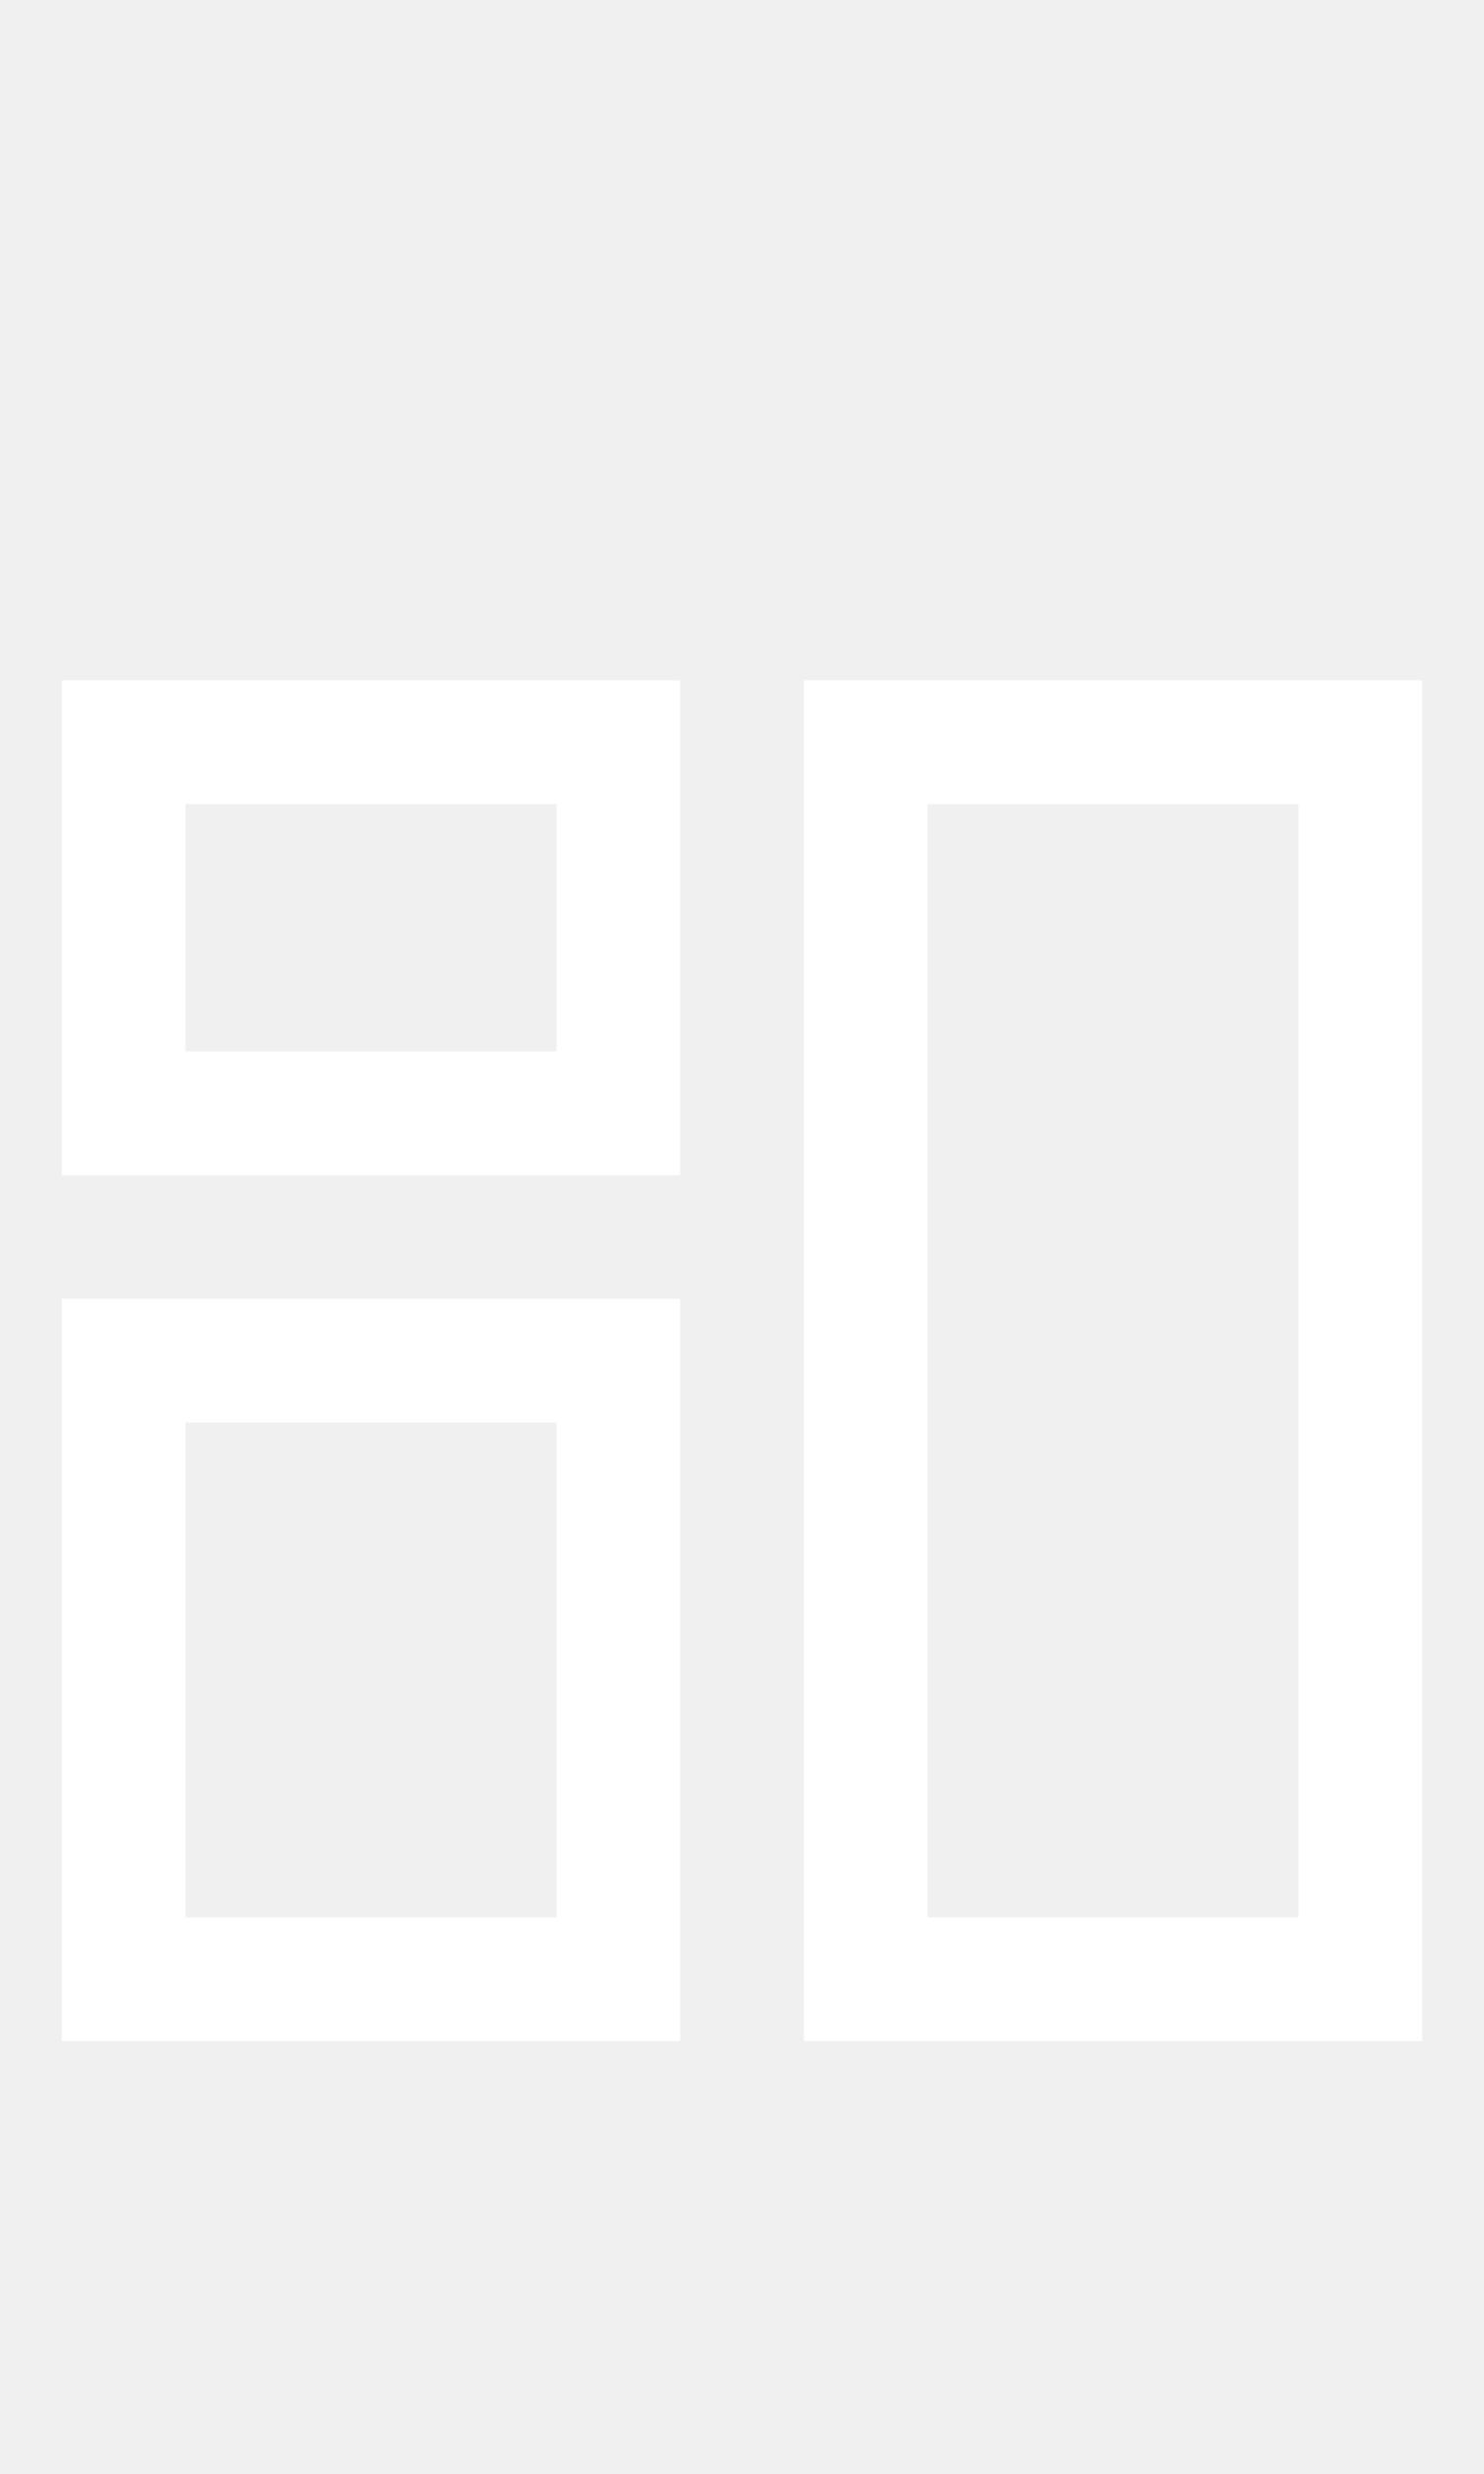
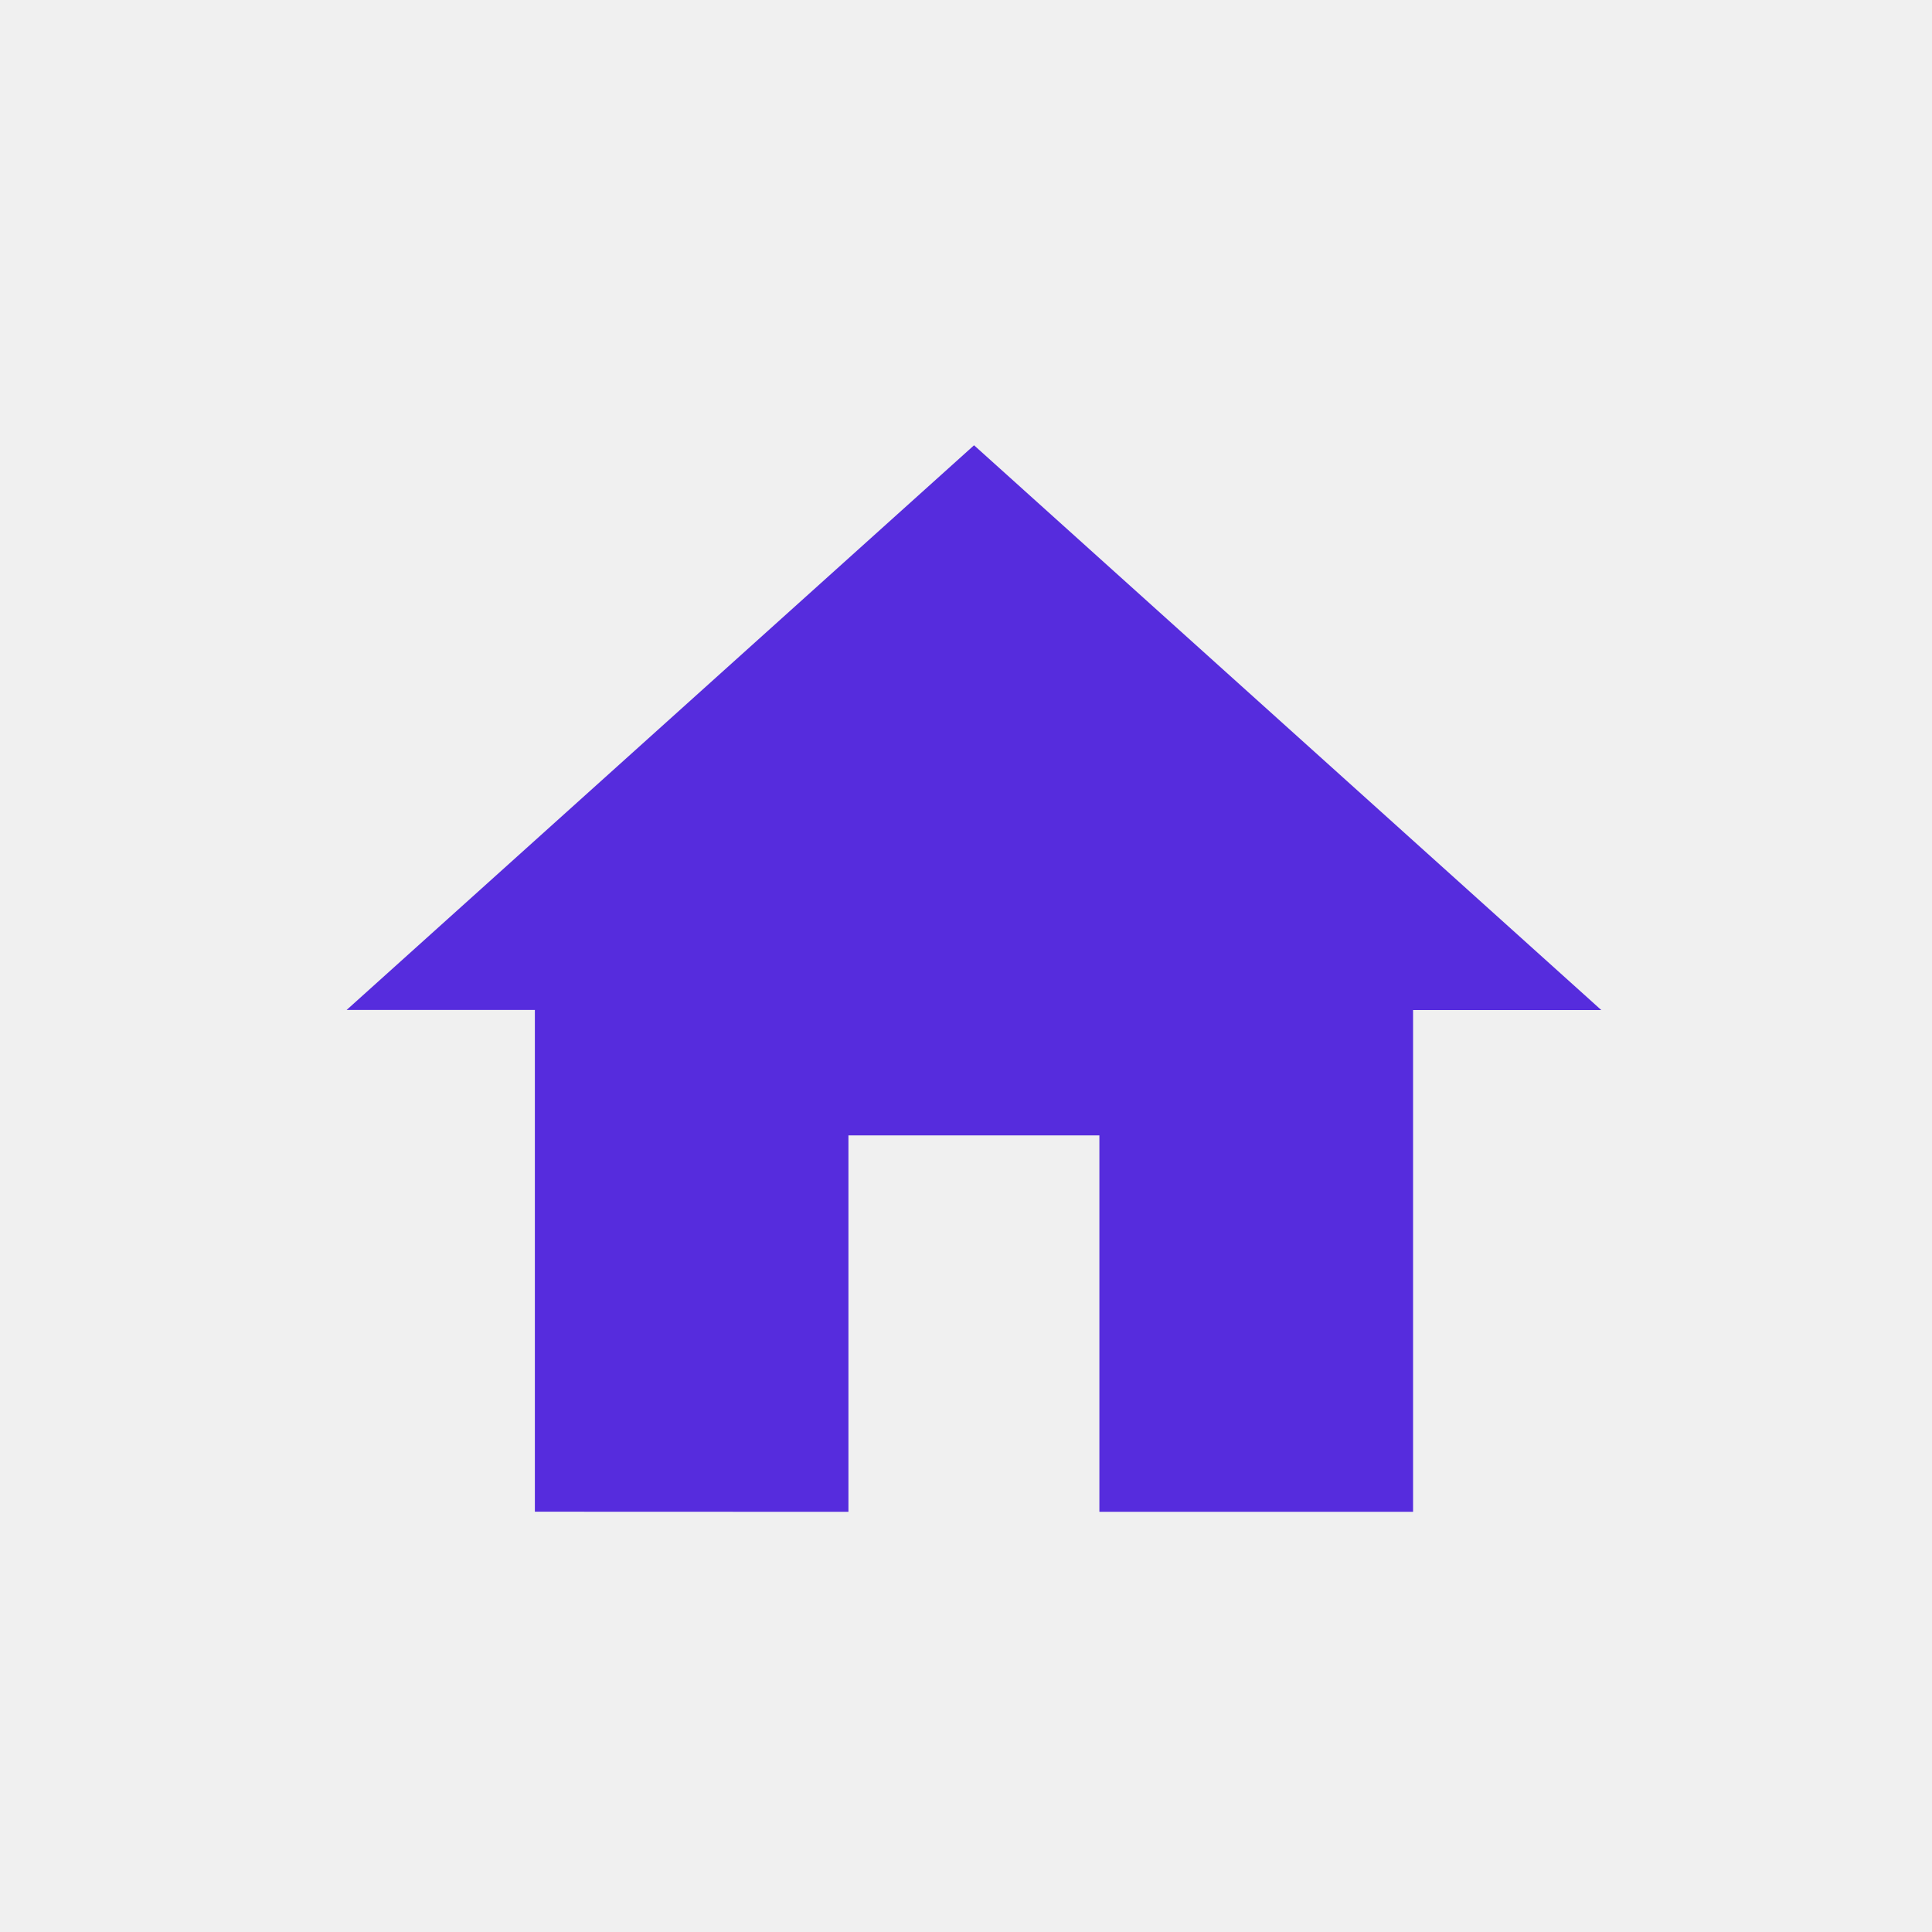
- <svg xmlns="http://www.w3.org/2000/svg" width="24px" height="40px" viewBox="0 0 24 40" version="1.1">
-   <g id="Dashboard" stroke="none" stroke-width="1" fill="none" fill-rule="evenodd">
-     <path d="M11,19 L1,19 L1,11 L11,11 L11,19 Z M3,17 L9,17 L9,13 L3,13 L3,17 Z" id="Path_18866" fill="#FFFFFF" fill-rule="nonzero" />
-     <path d="M23,33 L13,33 L13,11 L23,11 L23,33 Z M15,31 L21,31 L21,13 L15,13 L15,31 Z" id="Path_18867" fill="#FFFFFF" fill-rule="nonzero" />
-     <path d="M11,33 L1,33 L1,21 L11,21 L11,33 Z M3,31 L9,31 L9,23 L3,23 L3,31 Z" id="Path_18868" fill="#FFFFFF" fill-rule="nonzero" />
+ <svg xmlns="http://www.w3.org/2000/svg" width="72" height="72" viewBox="0 0 72 72">
+   <defs>
+     <clipPath id="clip-path">
+       <rect id="Rectangle_1696" data-name="Rectangle 1696" width="72" height="72" transform="translate(2989 1839)" fill="none" stroke="#707070" stroke-width="1" />
+     </clipPath>
+   </defs>
+   <g id="Mask_Group_33" data-name="Mask Group 33" transform="translate(-2989 -1839)" clip-path="url(#clip-path)">
+     <path id="Icon_material-home" data-name="Icon material-home" d="M21.7,44.247V30.219h9.352V44.247h11.69v-18.7h7.014L26.381,4.5,3,25.543h7.014v18.7Z" transform="translate(2998.919 1851.094)" fill="#562cdd" />
  </g>
</svg>
